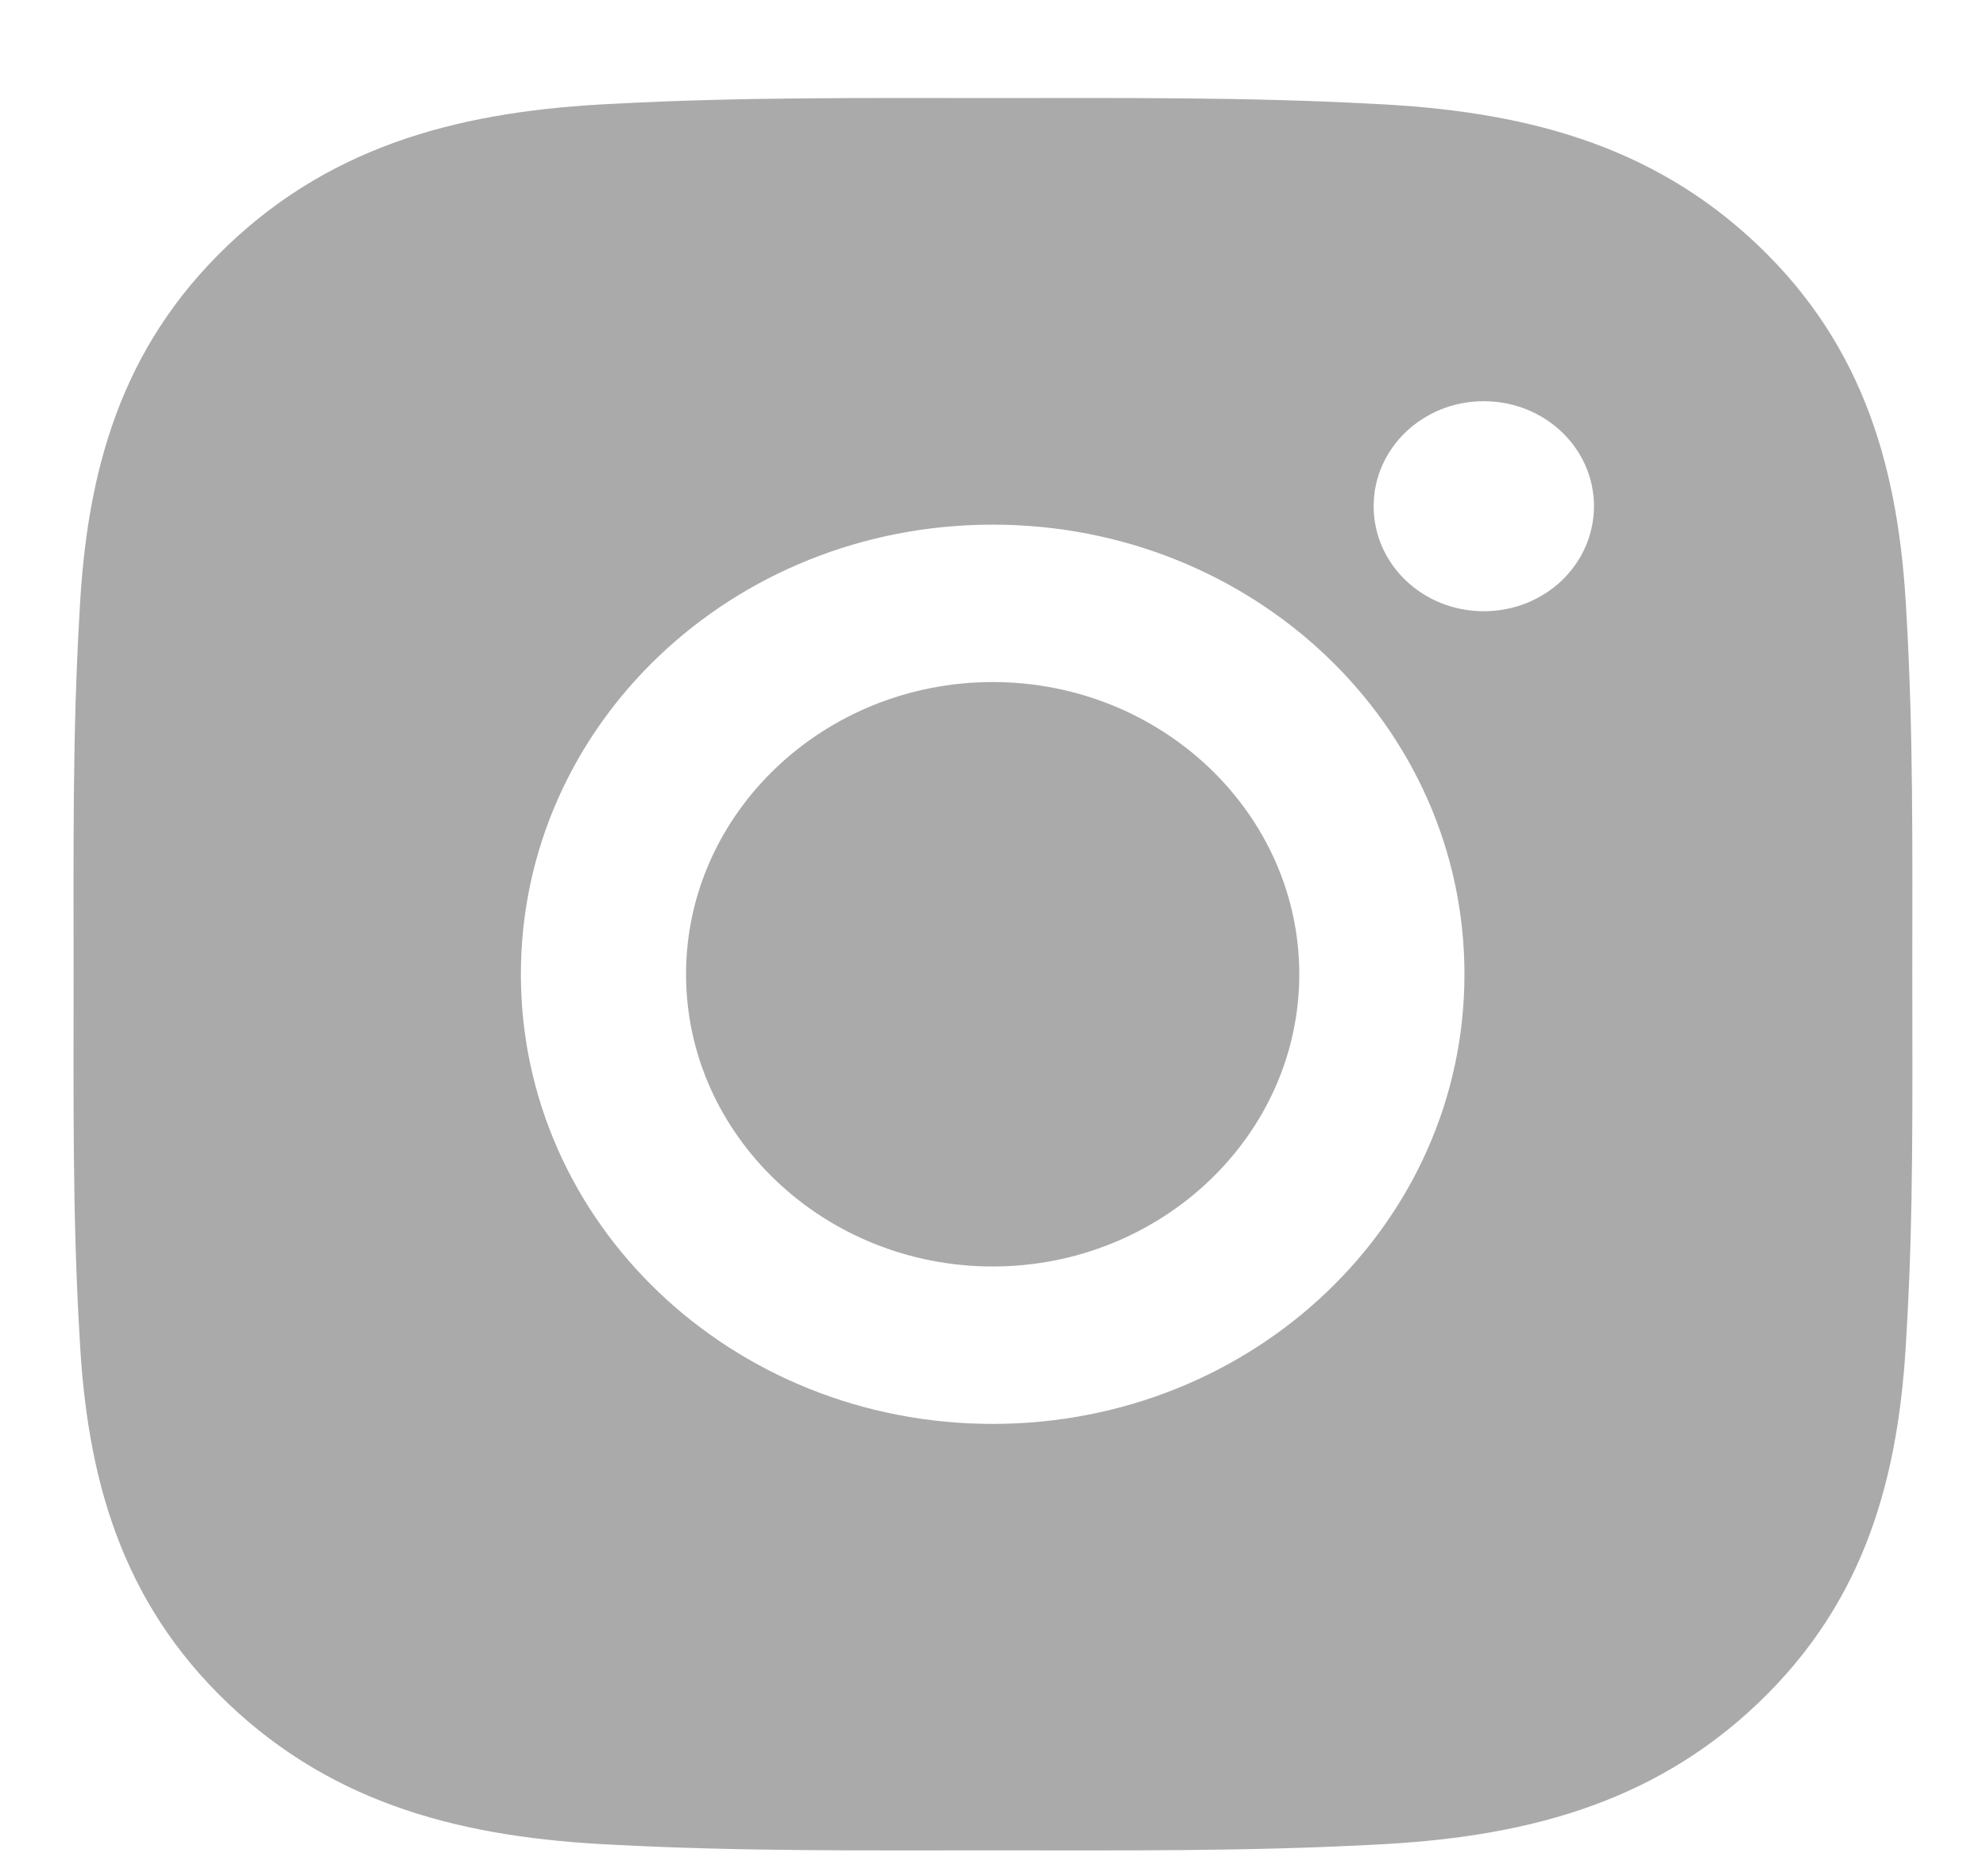
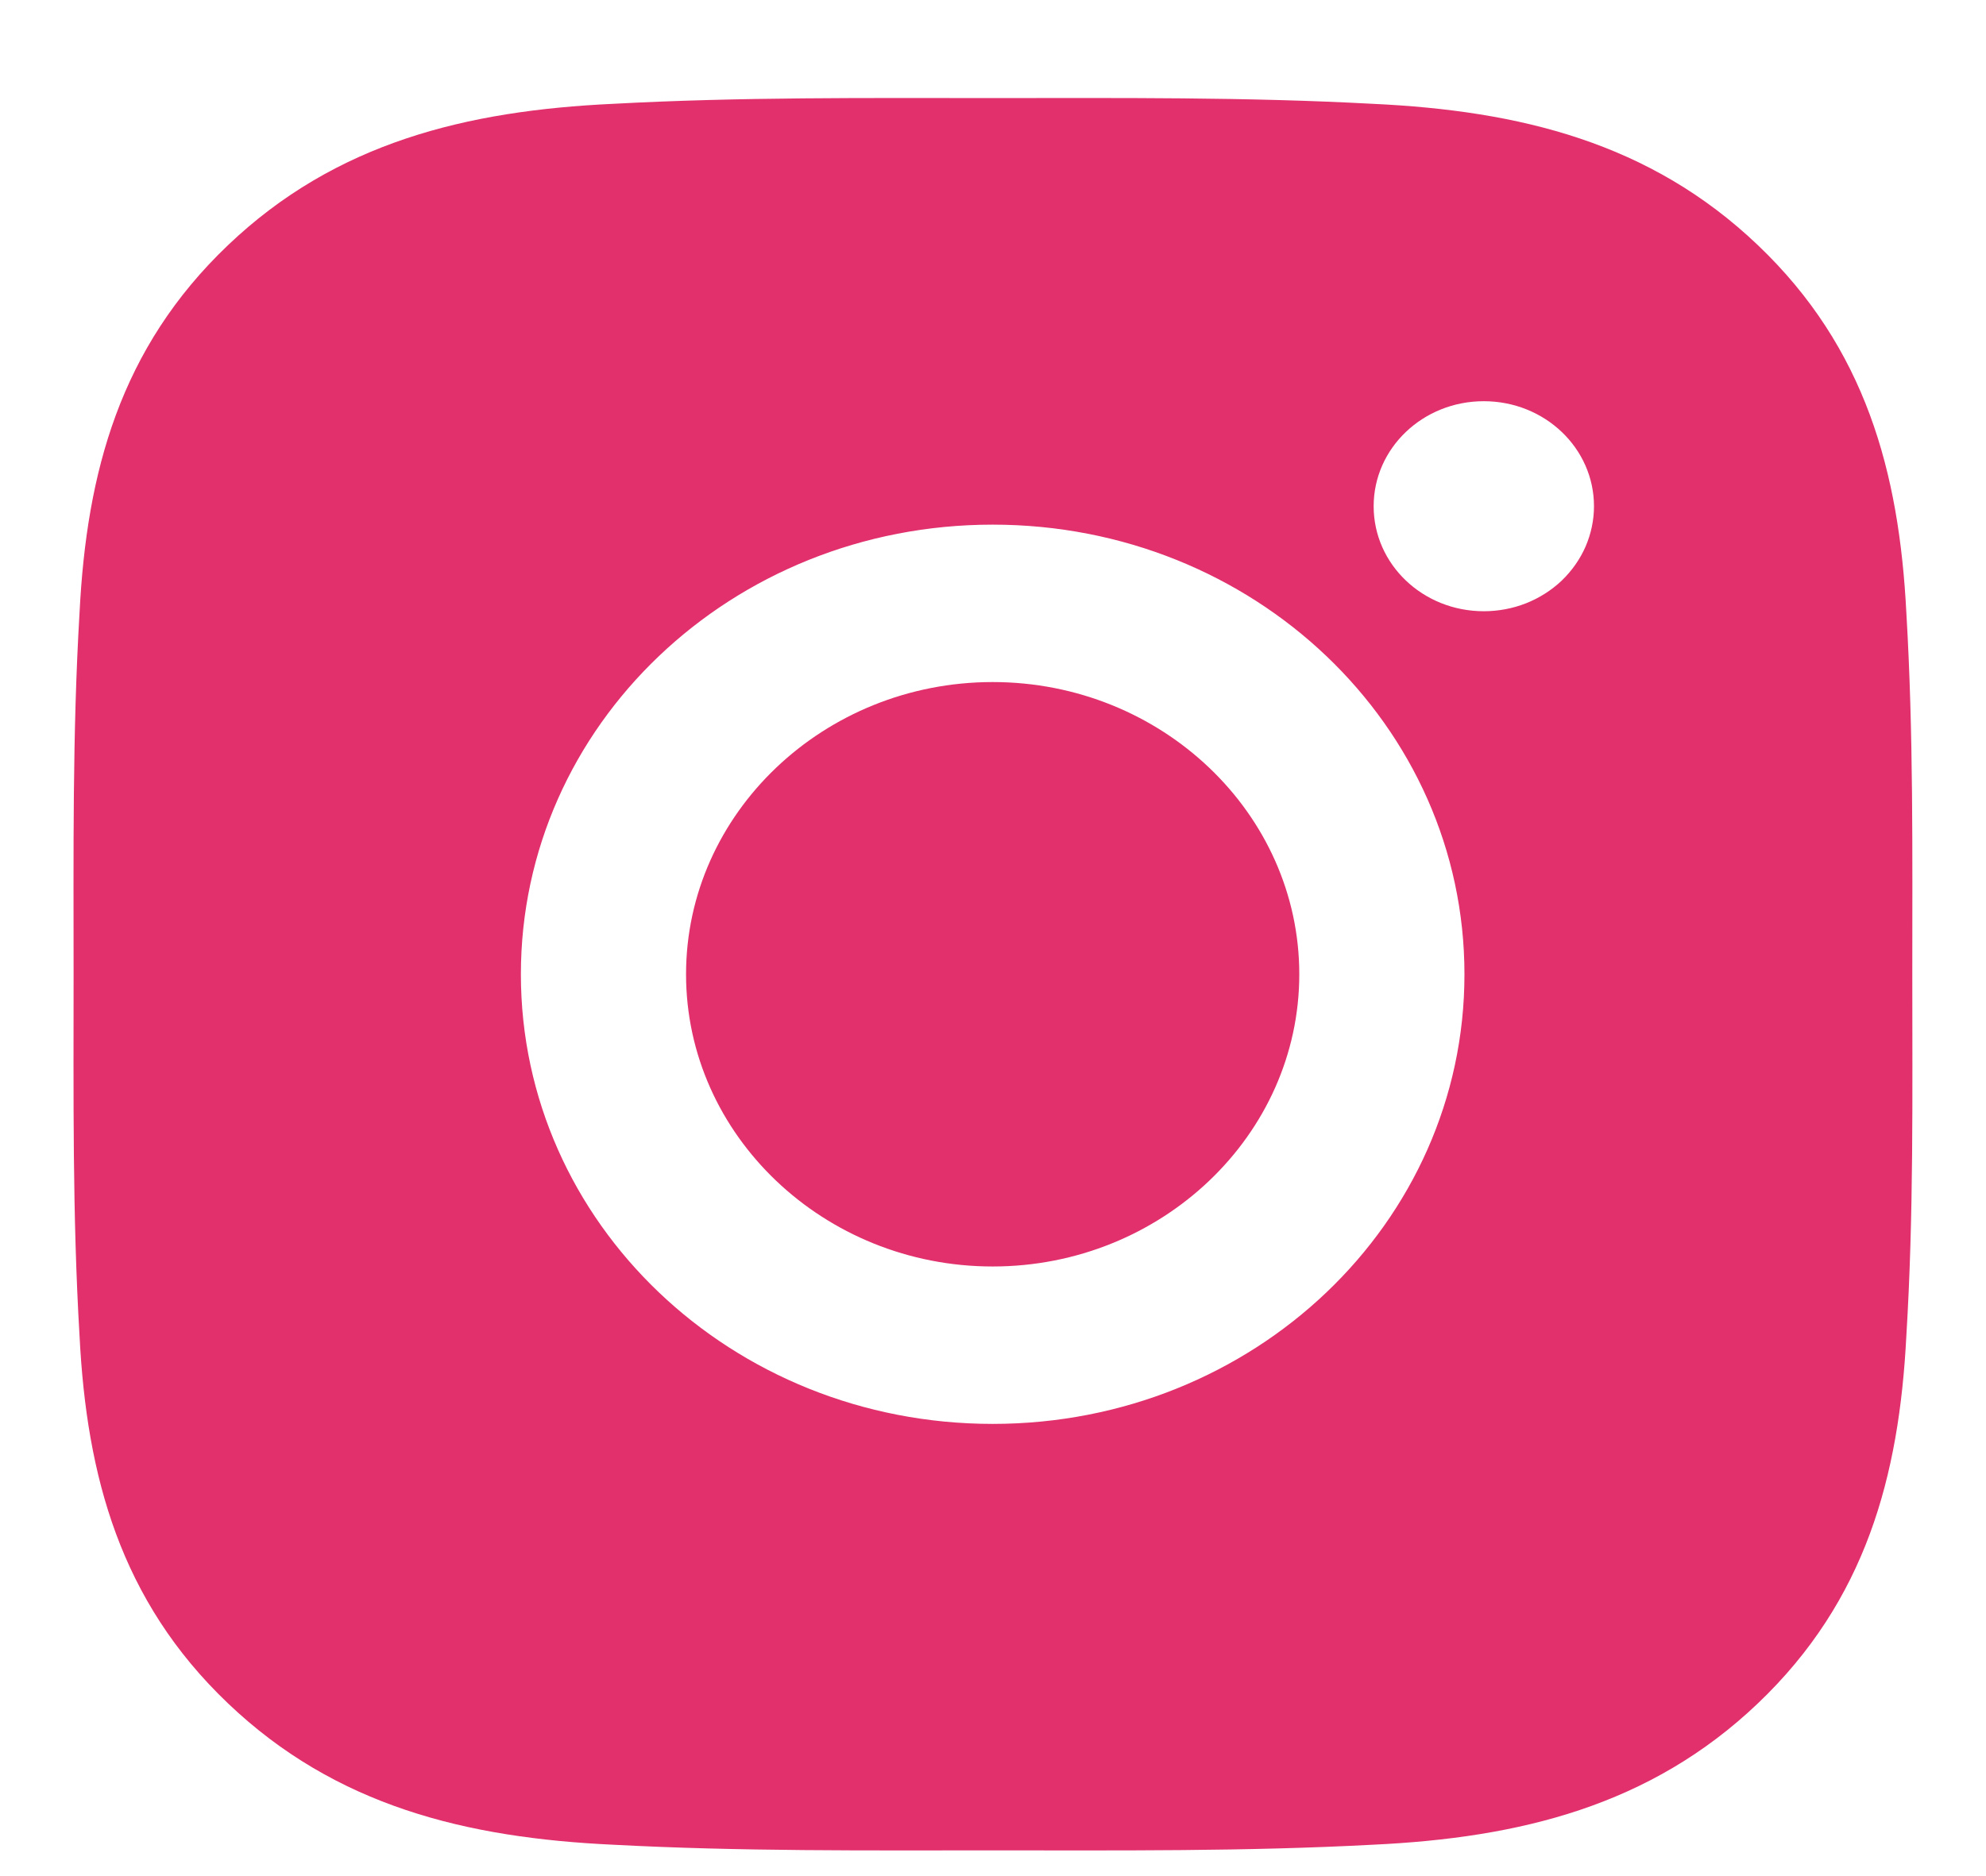
<svg xmlns="http://www.w3.org/2000/svg" width="18" height="17" viewBox="0 0 18 17" fill="none">
-   <path d="M8.997 6.183C7.467 6.183 6.218 7.373 6.218 8.832C6.218 10.29 7.467 11.481 8.997 11.481C10.527 11.481 11.776 10.29 11.776 8.832C11.776 7.373 10.527 6.183 8.997 6.183ZM17.332 8.832C17.332 7.735 17.343 6.648 17.278 5.553C17.213 4.281 16.909 3.153 15.933 2.223C14.956 1.291 13.773 1.003 12.439 0.941C11.288 0.879 10.148 0.889 8.999 0.889C7.849 0.889 6.708 0.879 5.56 0.941C4.225 1.003 3.041 1.293 2.066 2.223C1.088 3.155 0.785 4.281 0.721 5.553C0.656 6.65 0.667 7.737 0.667 8.832C0.667 9.927 0.656 11.016 0.721 12.111C0.785 13.382 1.09 14.511 2.066 15.441C3.043 16.373 4.225 16.661 5.56 16.723C6.71 16.784 7.851 16.774 8.999 16.774C10.15 16.774 11.29 16.784 12.439 16.723C13.773 16.661 14.957 16.371 15.933 15.441C16.911 14.509 17.213 13.382 17.278 12.111C17.345 11.016 17.332 9.929 17.332 8.832ZM8.997 12.908C6.631 12.908 4.721 11.087 4.721 8.832C4.721 6.576 6.631 4.756 8.997 4.756C11.363 4.756 13.273 6.576 13.273 8.832C13.273 11.087 11.363 12.908 8.997 12.908ZM13.448 5.541C12.896 5.541 12.45 5.116 12.45 4.589C12.45 4.063 12.896 3.637 13.448 3.637C14.001 3.637 14.447 4.063 14.447 4.589C14.447 4.714 14.421 4.838 14.371 4.954C14.321 5.069 14.247 5.174 14.155 5.263C14.062 5.351 13.952 5.421 13.831 5.469C13.709 5.517 13.579 5.541 13.448 5.541Z" fill="#AAAAAA" />
+   <path d="M8.997 6.183C7.467 6.183 6.218 7.373 6.218 8.832C6.218 10.29 7.467 11.481 8.997 11.481C10.527 11.481 11.776 10.29 11.776 8.832C11.776 7.373 10.527 6.183 8.997 6.183ZM17.332 8.832C17.332 7.735 17.343 6.648 17.278 5.553C17.213 4.281 16.909 3.153 15.933 2.223C14.956 1.291 13.773 1.003 12.439 0.941C11.288 0.879 10.148 0.889 8.999 0.889C7.849 0.889 6.708 0.879 5.56 0.941C4.225 1.003 3.041 1.293 2.066 2.223C1.088 3.155 0.785 4.281 0.721 5.553C0.656 6.65 0.667 7.737 0.667 8.832C0.667 9.927 0.656 11.016 0.721 12.111C0.785 13.382 1.09 14.511 2.066 15.441C3.043 16.373 4.225 16.661 5.56 16.723C6.71 16.784 7.851 16.774 8.999 16.774C10.15 16.774 11.29 16.784 12.439 16.723C13.773 16.661 14.957 16.371 15.933 15.441C16.911 14.509 17.213 13.382 17.278 12.111C17.345 11.016 17.332 9.929 17.332 8.832ZM8.997 12.908C6.631 12.908 4.721 11.087 4.721 8.832C4.721 6.576 6.631 4.756 8.997 4.756C11.363 4.756 13.273 6.576 13.273 8.832C13.273 11.087 11.363 12.908 8.997 12.908ZM13.448 5.541C12.896 5.541 12.45 5.116 12.45 4.589C12.45 4.063 12.896 3.637 13.448 3.637C14.001 3.637 14.447 4.063 14.447 4.589C14.447 4.714 14.421 4.838 14.371 4.954C14.321 5.069 14.247 5.174 14.155 5.263C14.062 5.351 13.952 5.421 13.831 5.469C13.709 5.517 13.579 5.541 13.448 5.541Z" fill="#E1306C" />
</svg>
